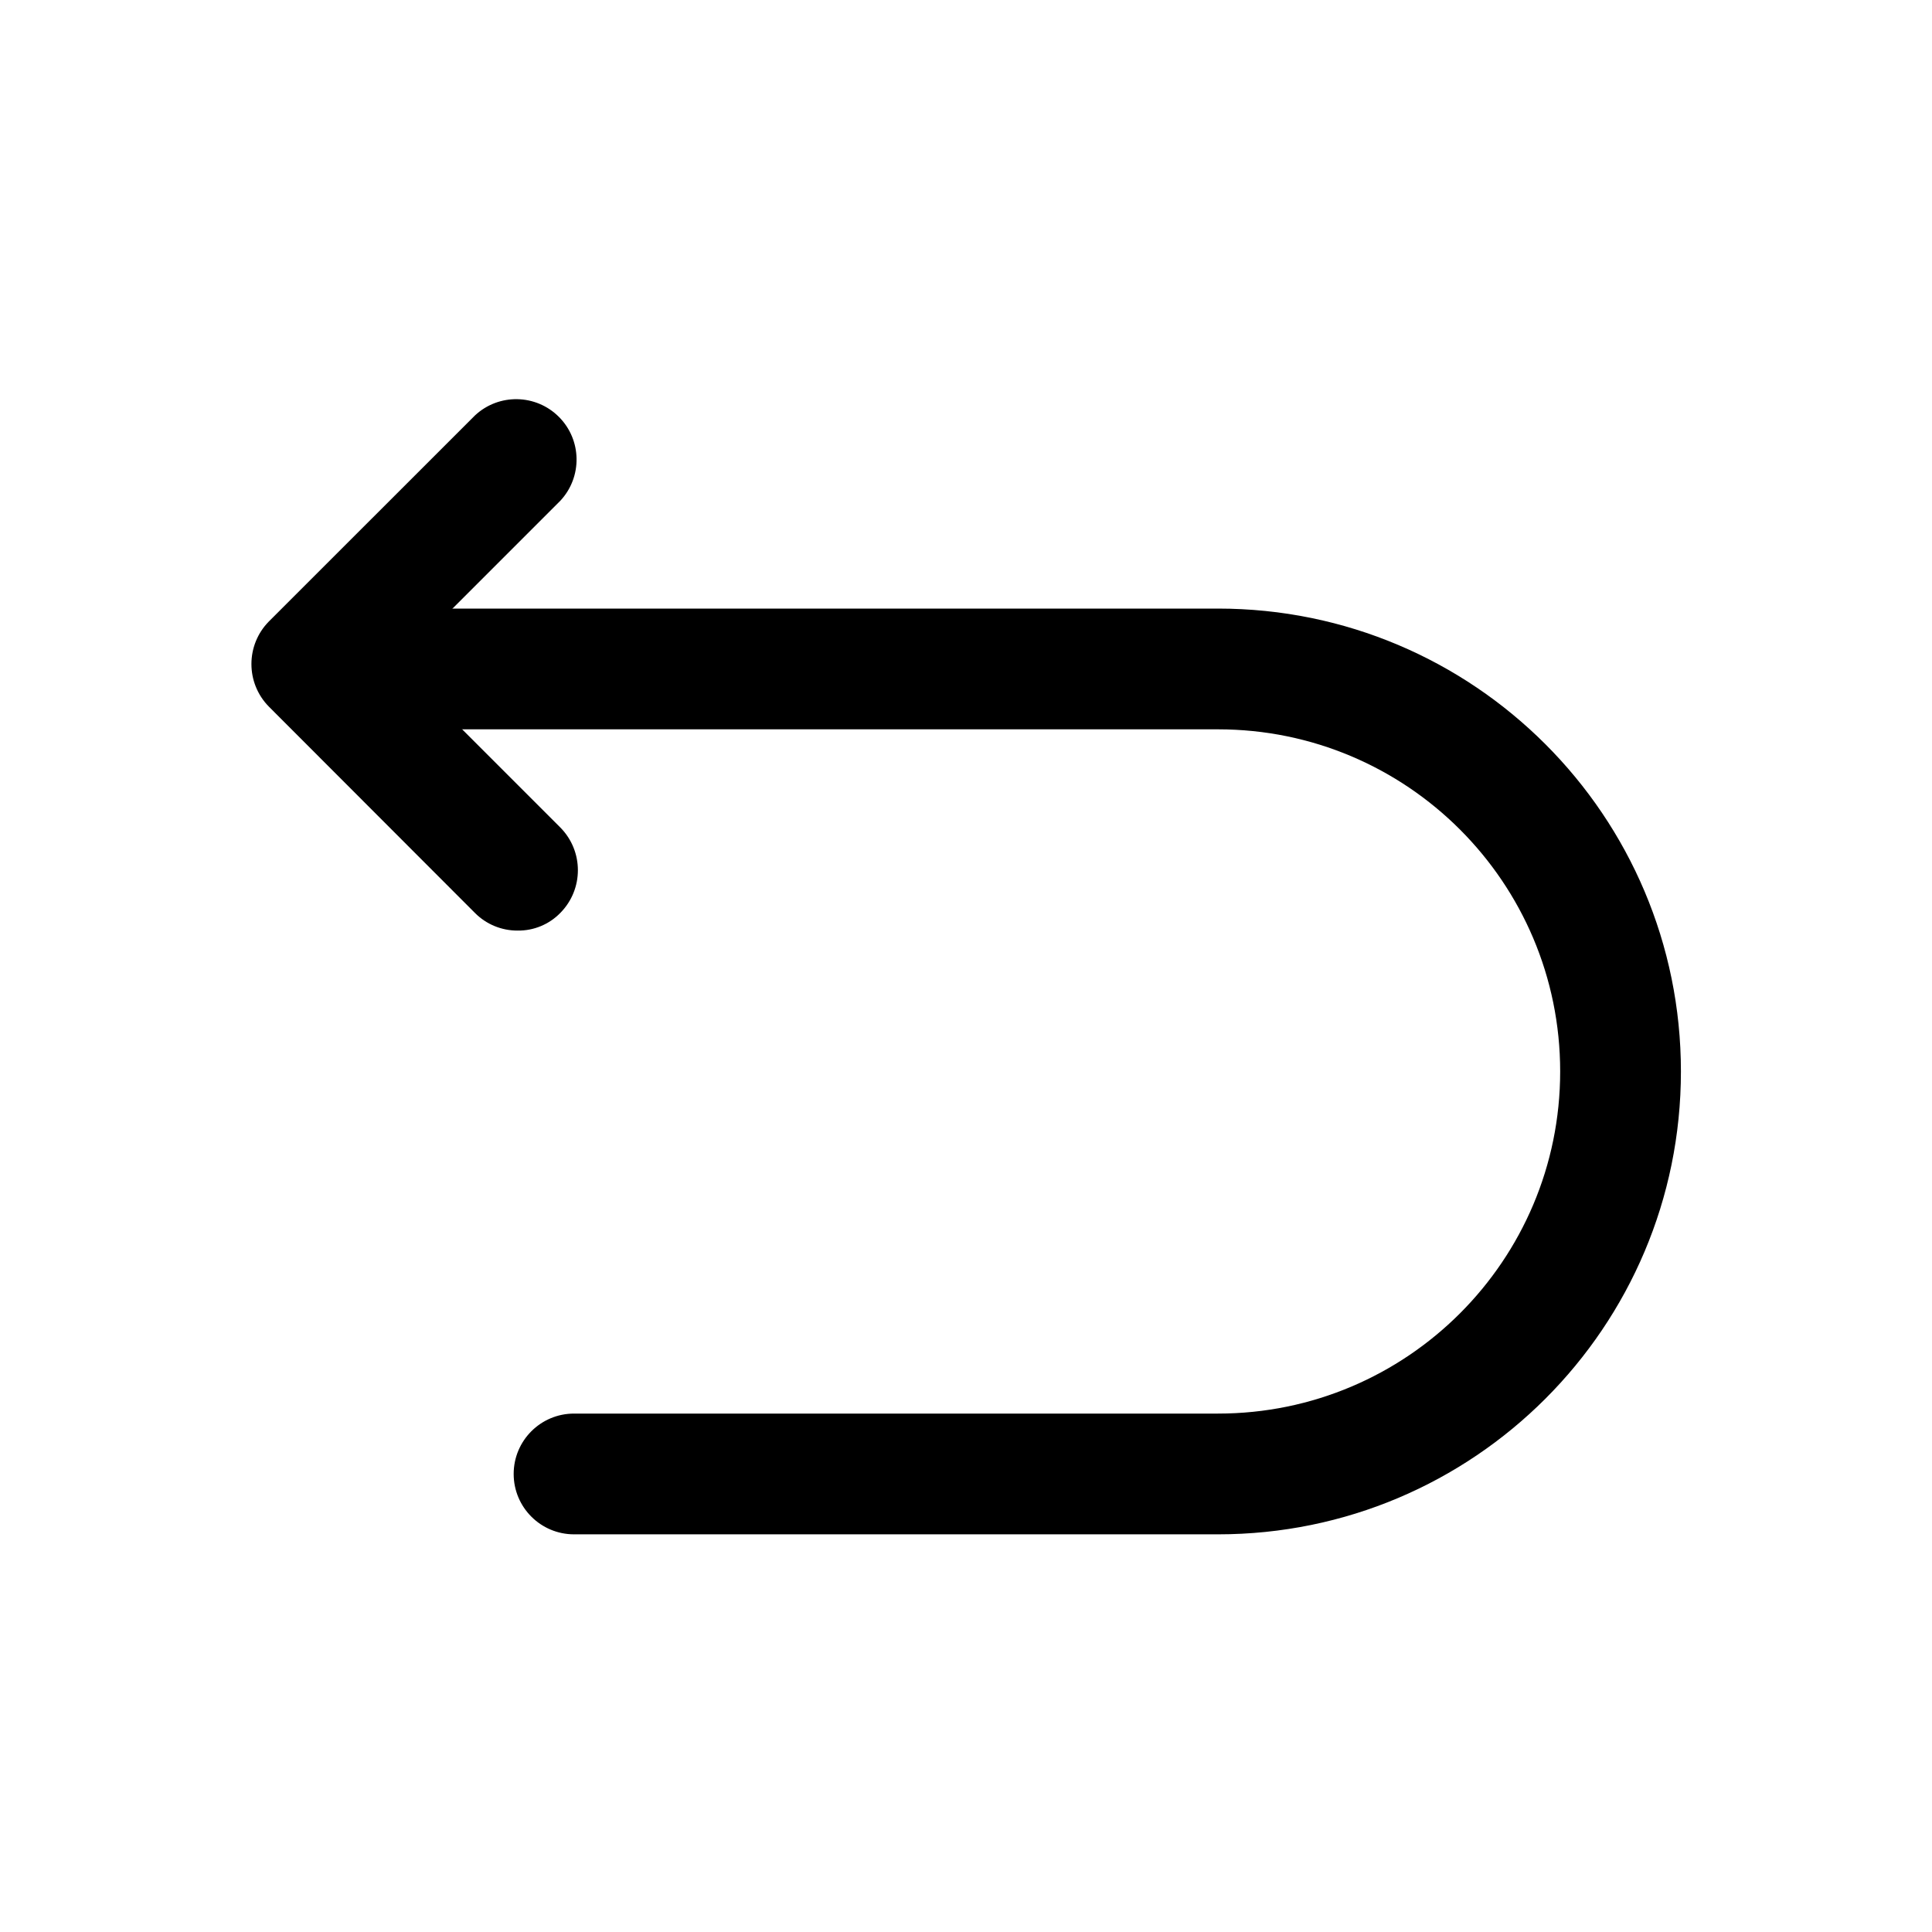
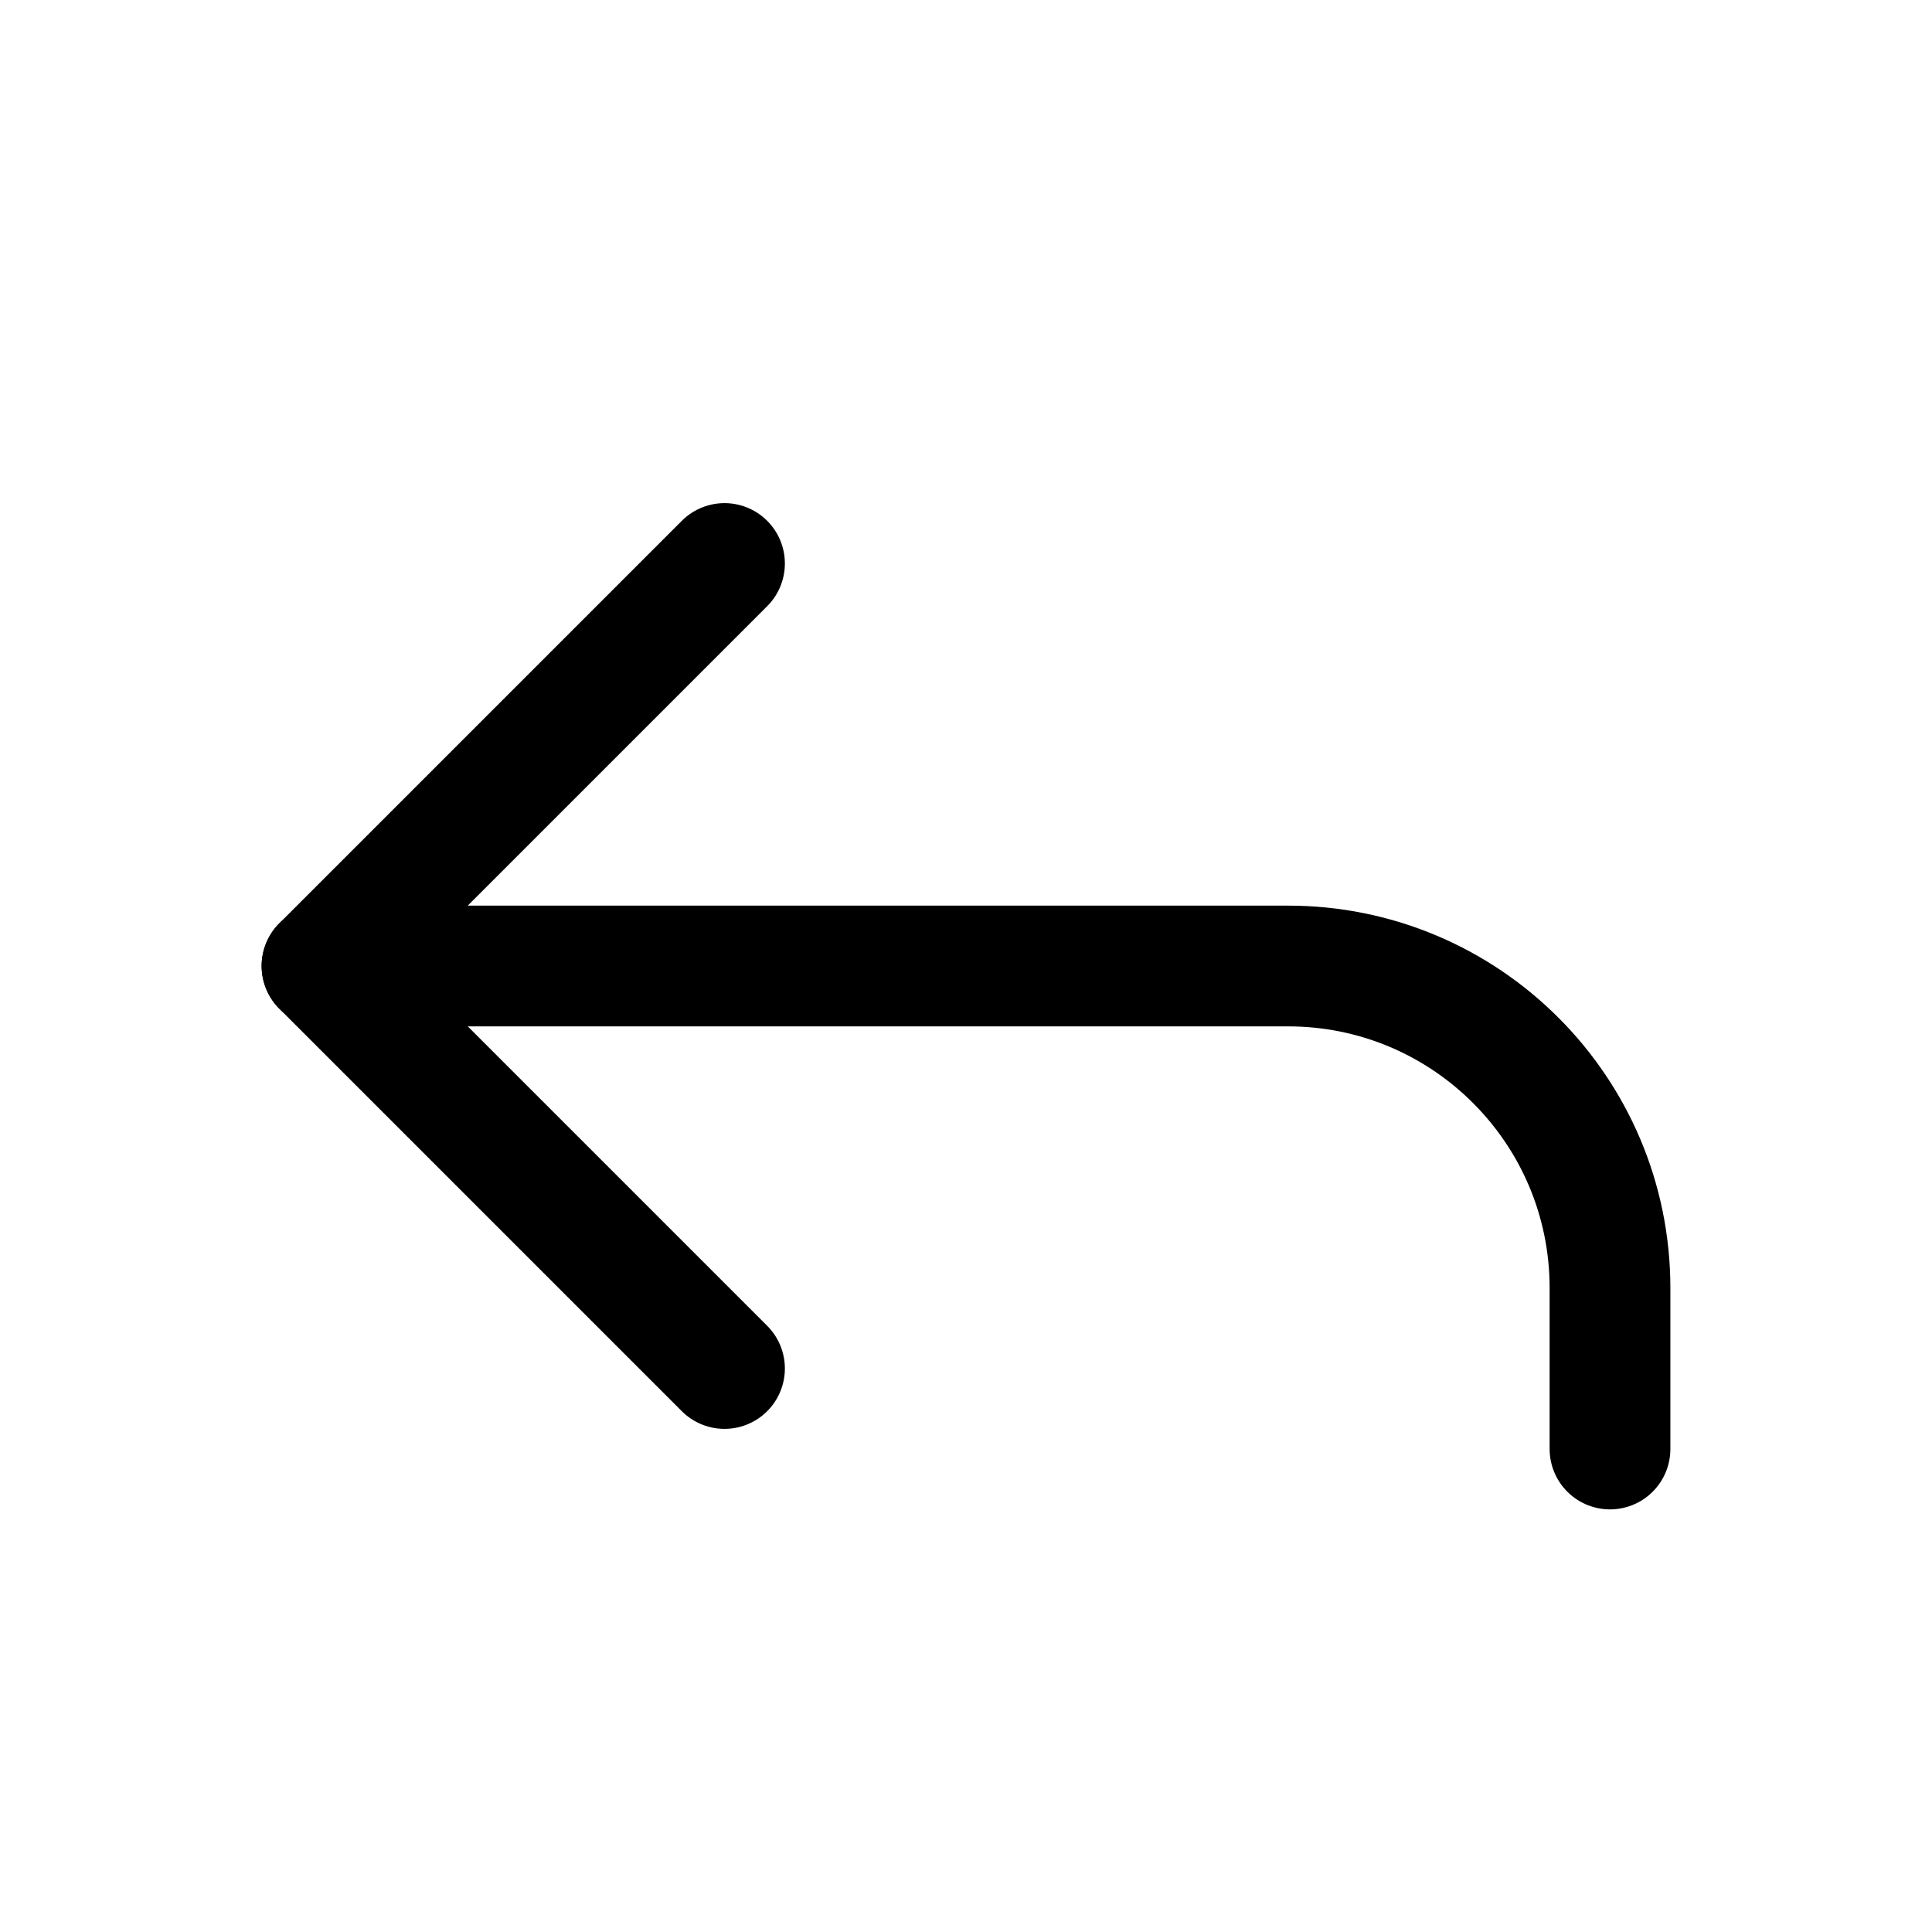
- <svg xmlns="http://www.w3.org/2000/svg" id="vuesax_outline_undo" data-name="vuesax/outline/undo" width="24" height="24" viewBox="0 0 24 24">
-   <g id="vuesax_outline_undo-2">
-     <g id="undo">
-       <path id="Vector" d="M3.75,11.5a.75.75,0,0,1,0-1.5h8a4.25,4.25,0,0,0,0-8.5H.75A.755.755,0,0,1,0,.75.755.755,0,0,1,.75,0h11a5.75,5.75,0,1,1,0,11.5Z" transform="translate(3.381 7.56)" fill="#000000" />
-       <path id="Vector-2" d="M2.778,6.4.218,3.837a.754.754,0,0,1,0-1.06L2.778.218a.75.75,0,0,1,1.06,1.06l-2.03,2.03,2.03,2.03a.754.754,0,0,1,0,1.06.725.725,0,0,1-.53.22A.742.742,0,0,1,2.778,6.4Z" transform="translate(3.123 4.942)" fill="#000000" />
-       <path id="Vector-3" d="M24,0V24H0V0Z" fill="#364f6b" opacity="0" />
-     </g>
-   </g>
+ <svg xmlns="http://www.w3.org/2000/svg" width="24" height="24" viewBox="0 0 24 24" fill="none" stroke="currentColor" stroke-width="1.5" stroke-linecap="round" stroke-linejoin="round" class="lucide lucide-reply-icon lucide-reply">
+   <path d="M20 18v-2a4 4 0 0 0-4-4H4" />
+   <path d="m9 17-5-5 5-5" />
</svg>
